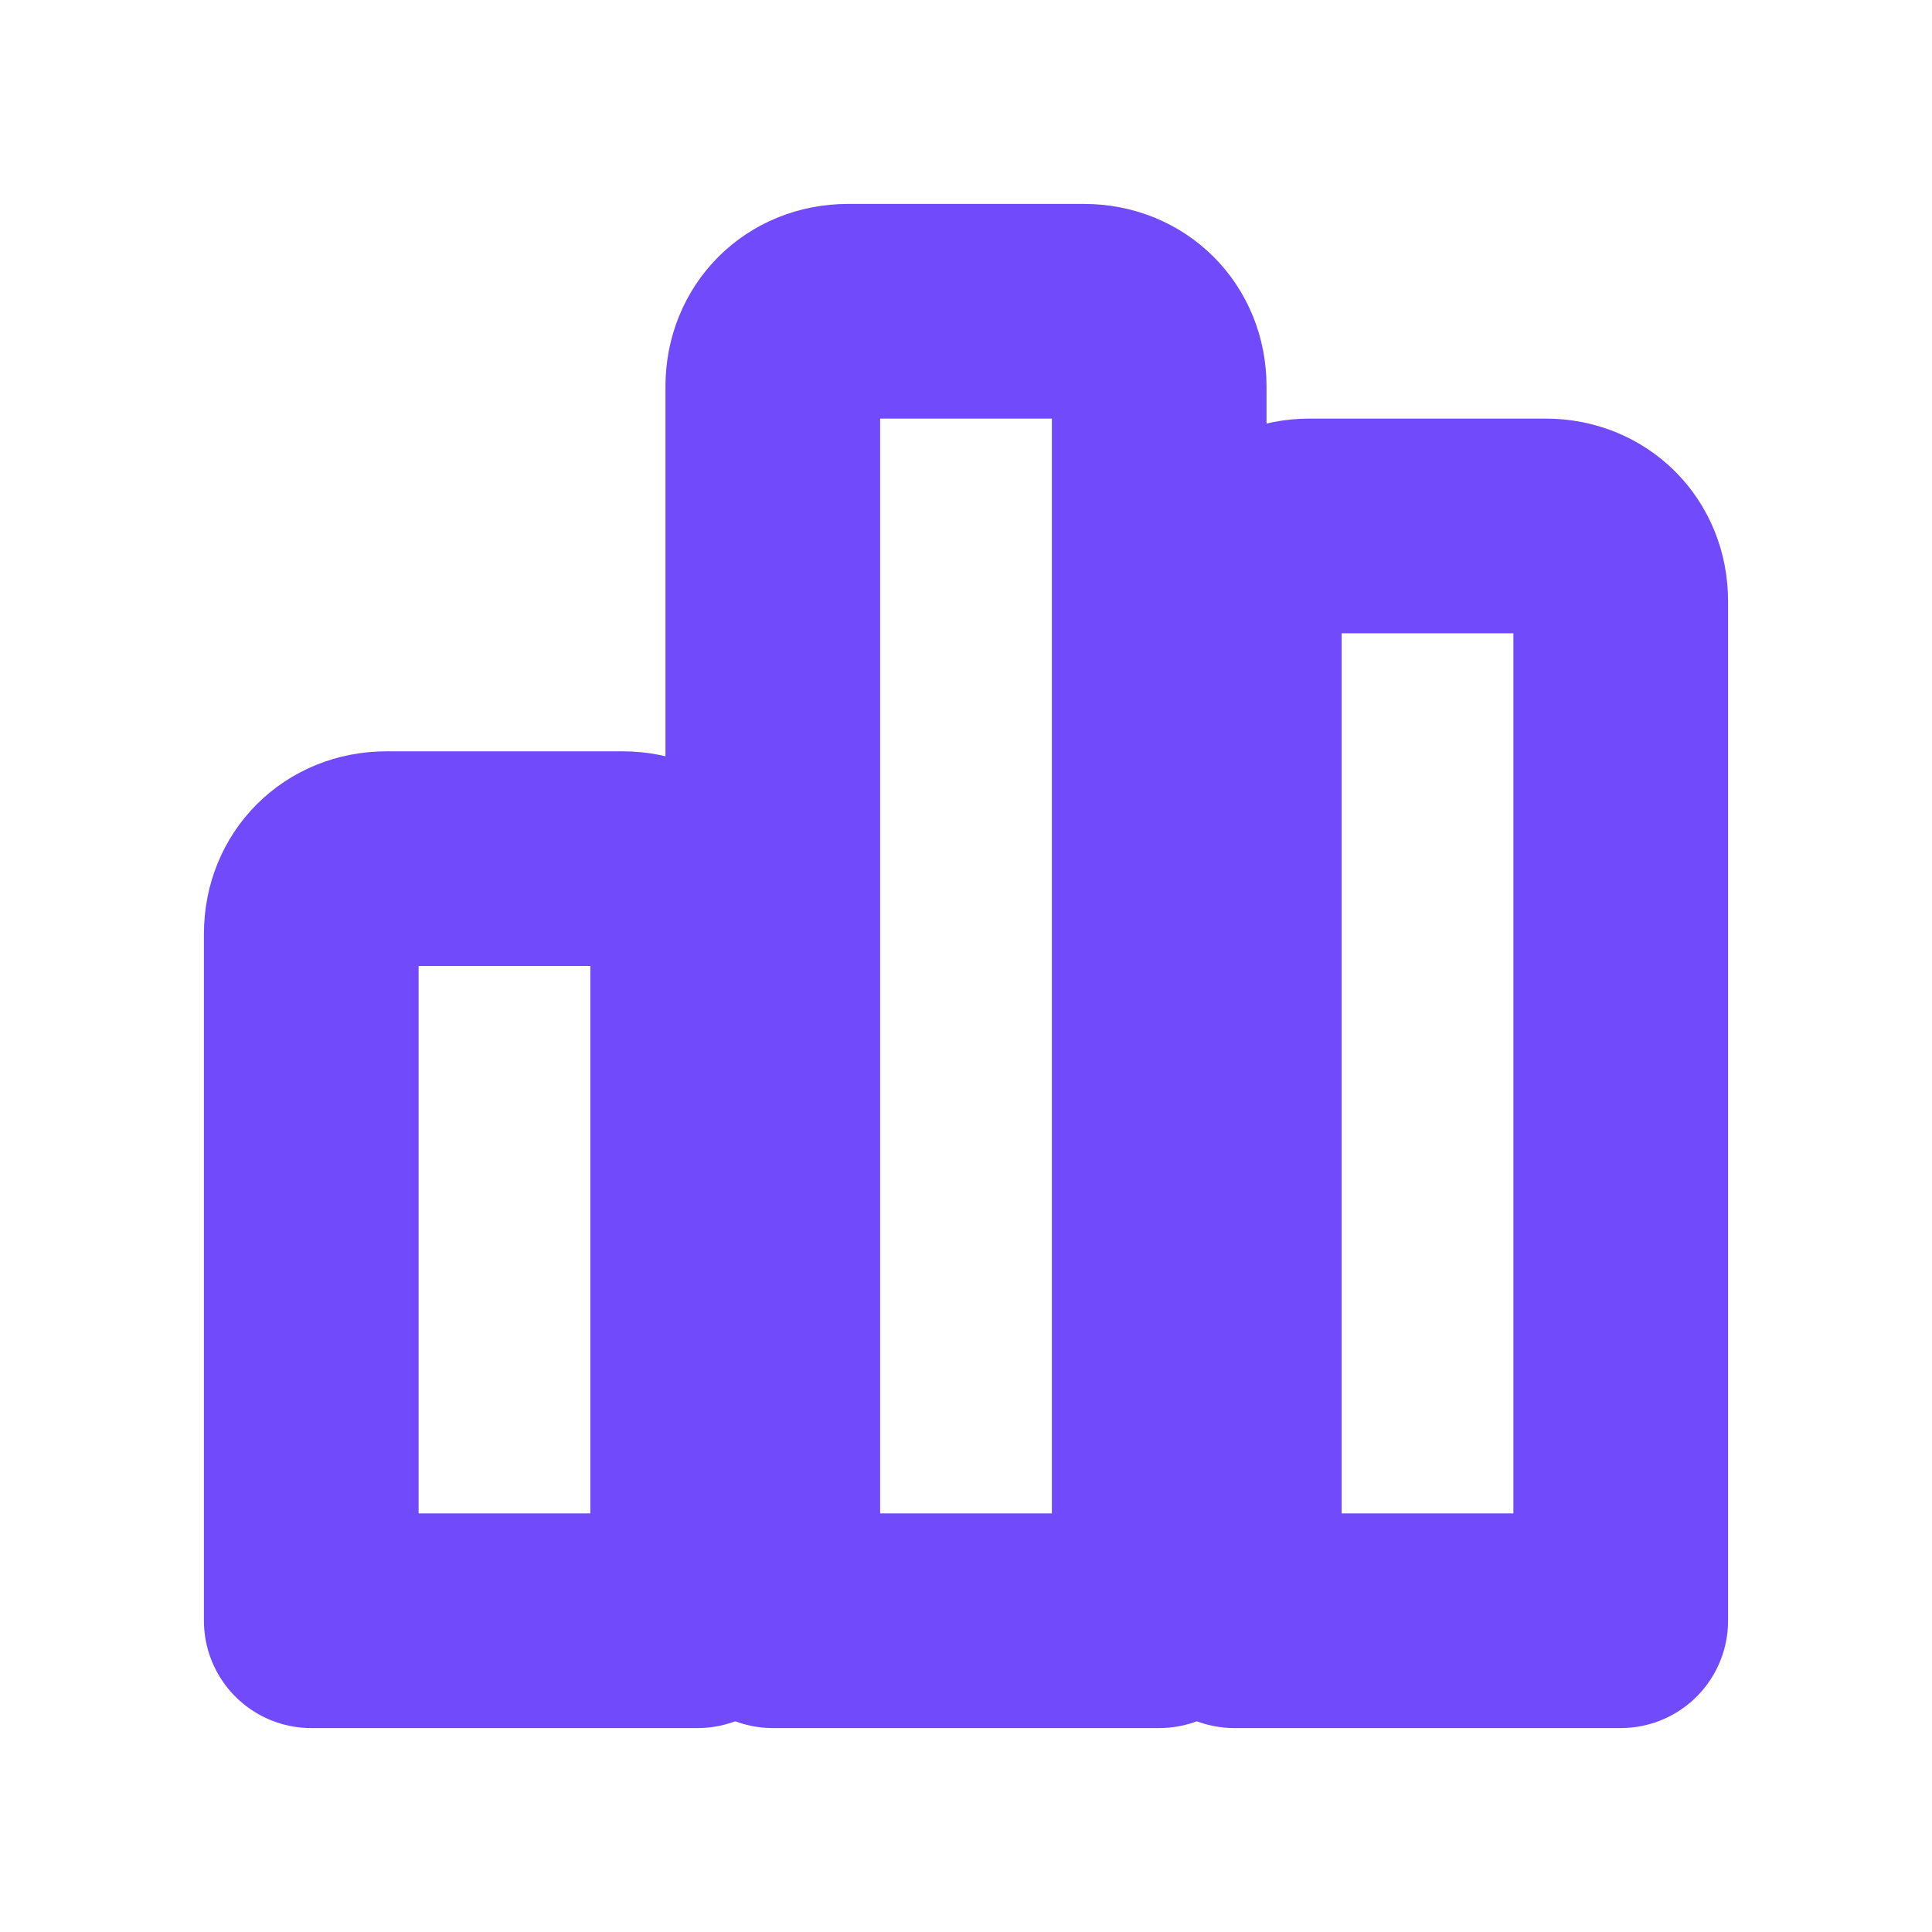
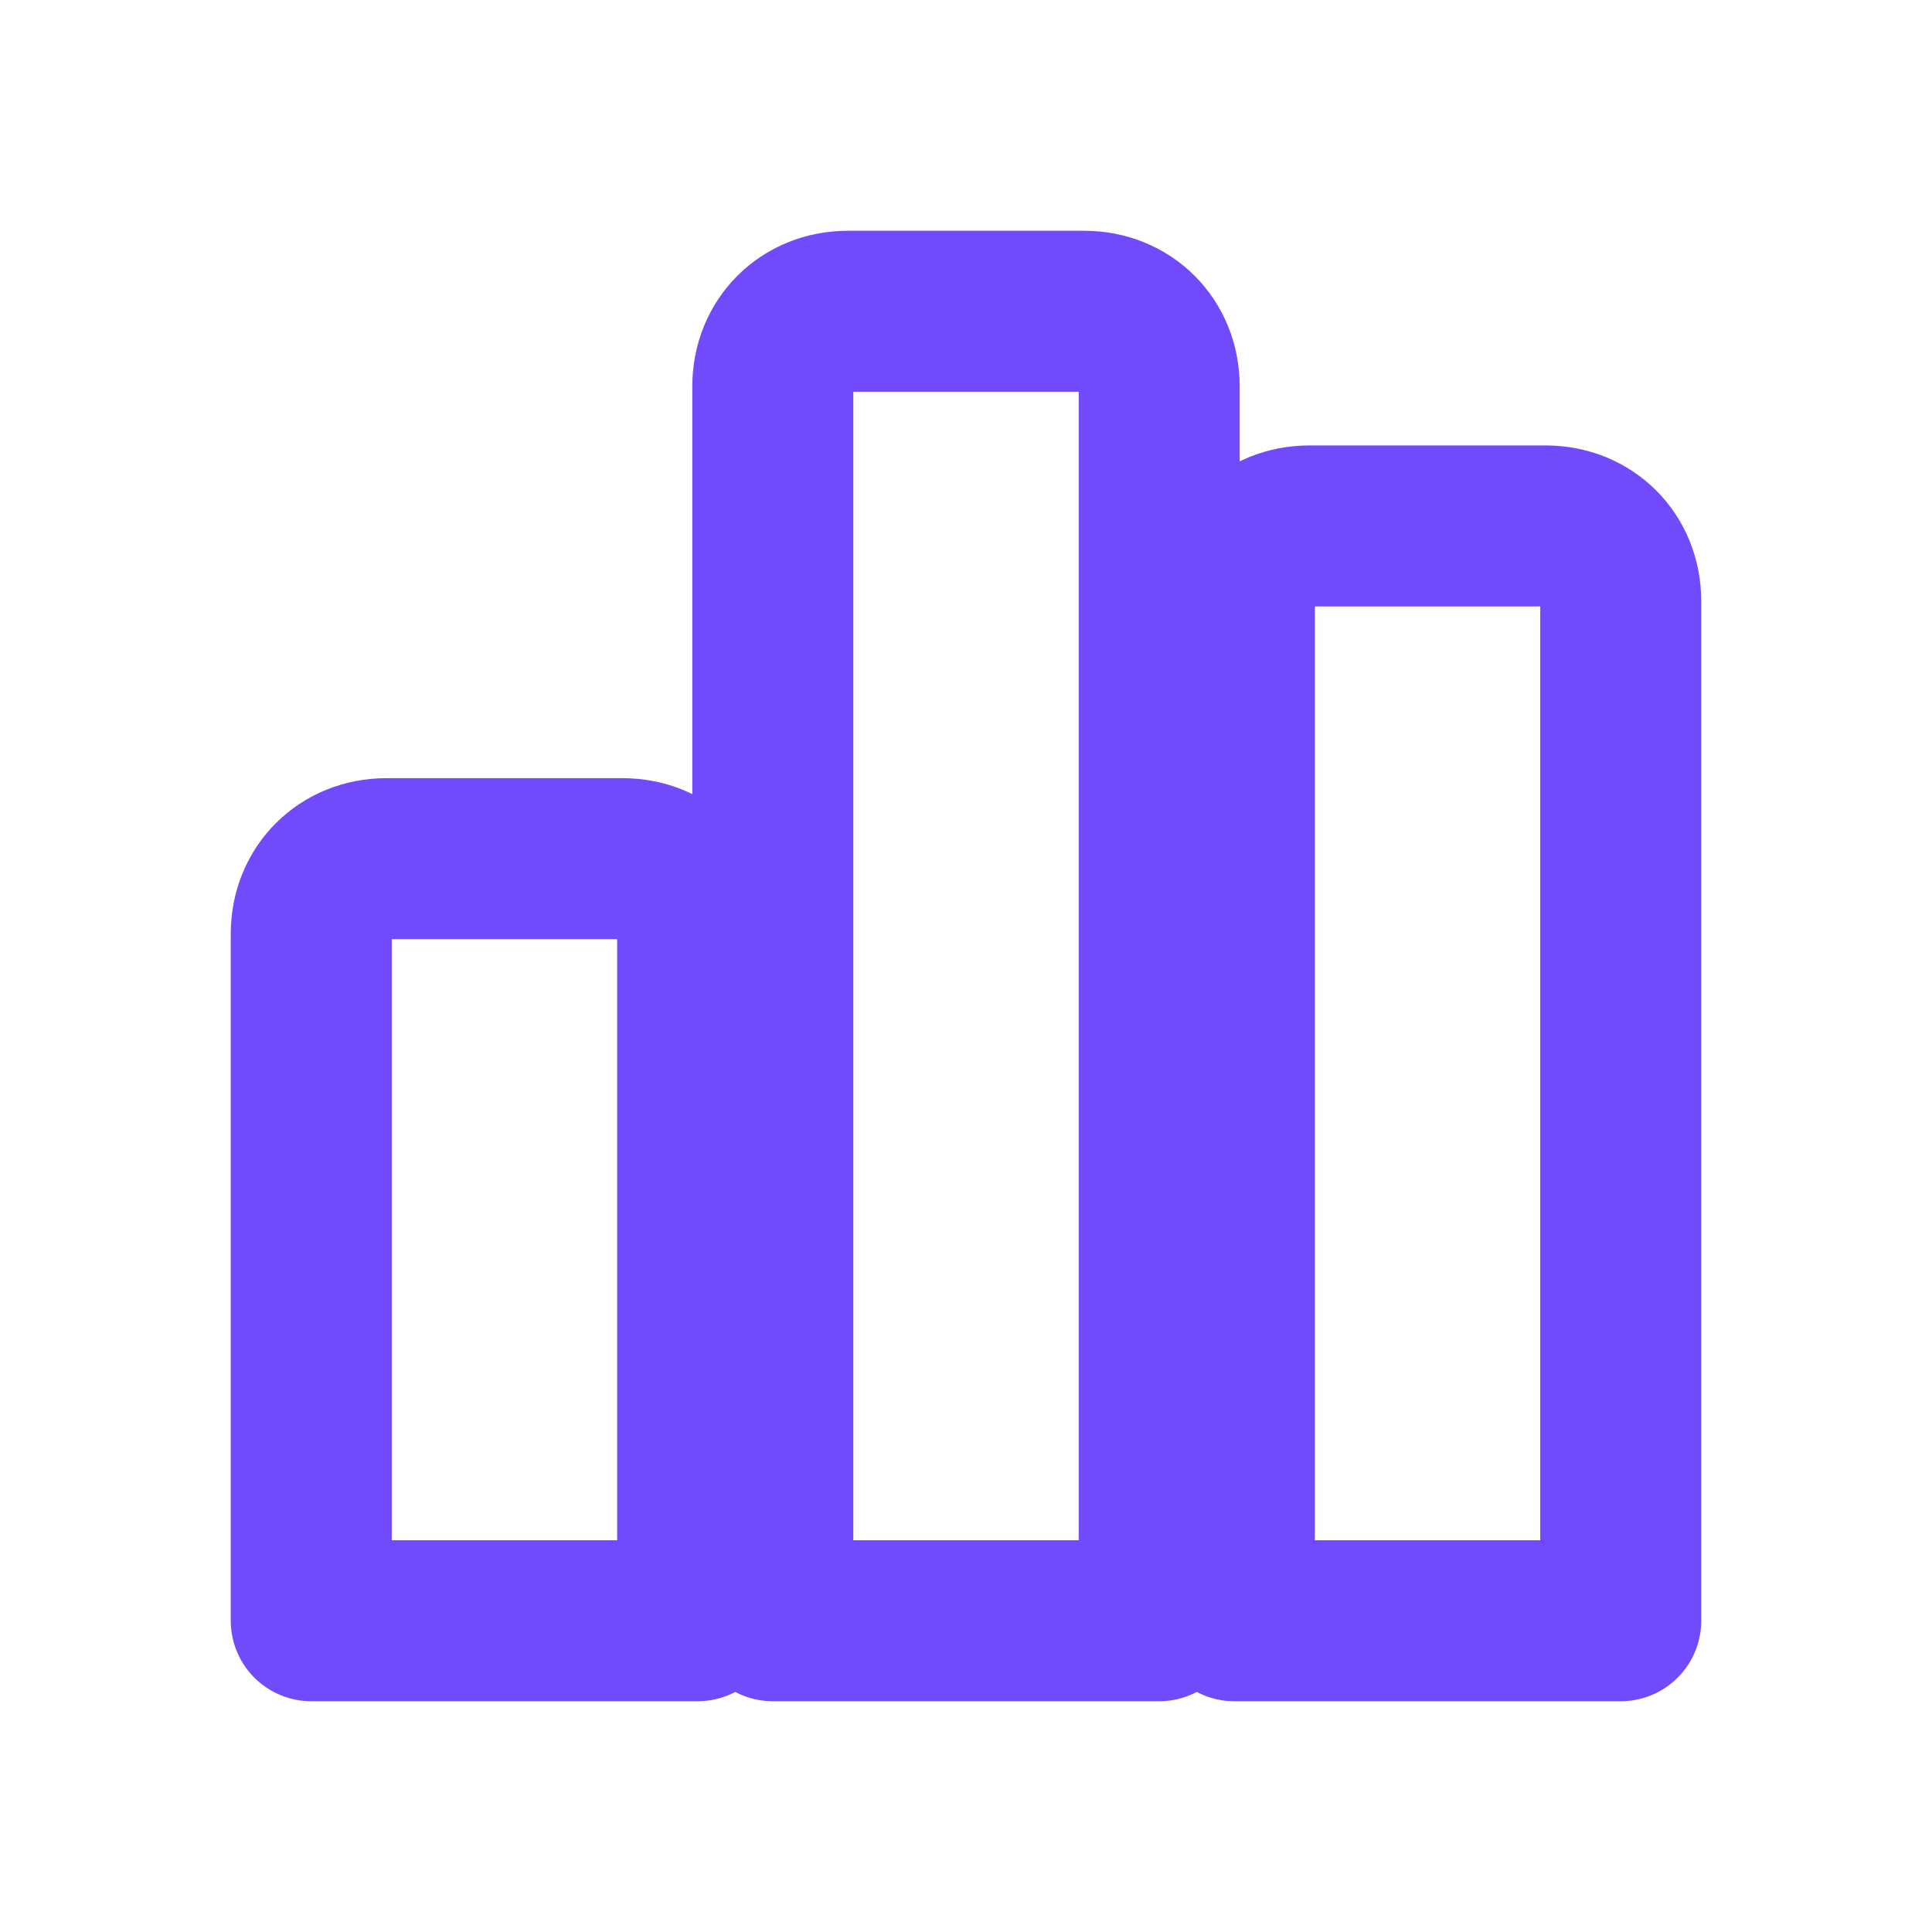
<svg xmlns="http://www.w3.org/2000/svg" id="Layer_1" version="1.1" viewBox="0 0 18 18">
  <defs>
    <style>
      .st0 {
        fill: none;
        stroke: #714bfb;
        stroke-linecap: round;
        stroke-linejoin: round;
-         stroke-width: 2px;
+         stroke-width: 1.5px;
      }
    </style>
  </defs>
  <path class="st0" d="M2.9,8.7c0-.4.3-.7.7-.7h2.2c.4,0,.7.3.7.7v6.4h-3.6v-6.4Z" />
  <path class="st0" d="M7.2,3.6c0-.4.3-.7.7-.7h2.2c.4,0,.7.3.7.7v11.5h-3.6s0-11.5,0-11.5Z" />
  <path class="st0" d="M11.5,5.6c0-.4.3-.7.7-.7h2.2c.4,0,.7.3.7.7v9.5h-3.6V5.6Z" />
</svg>
